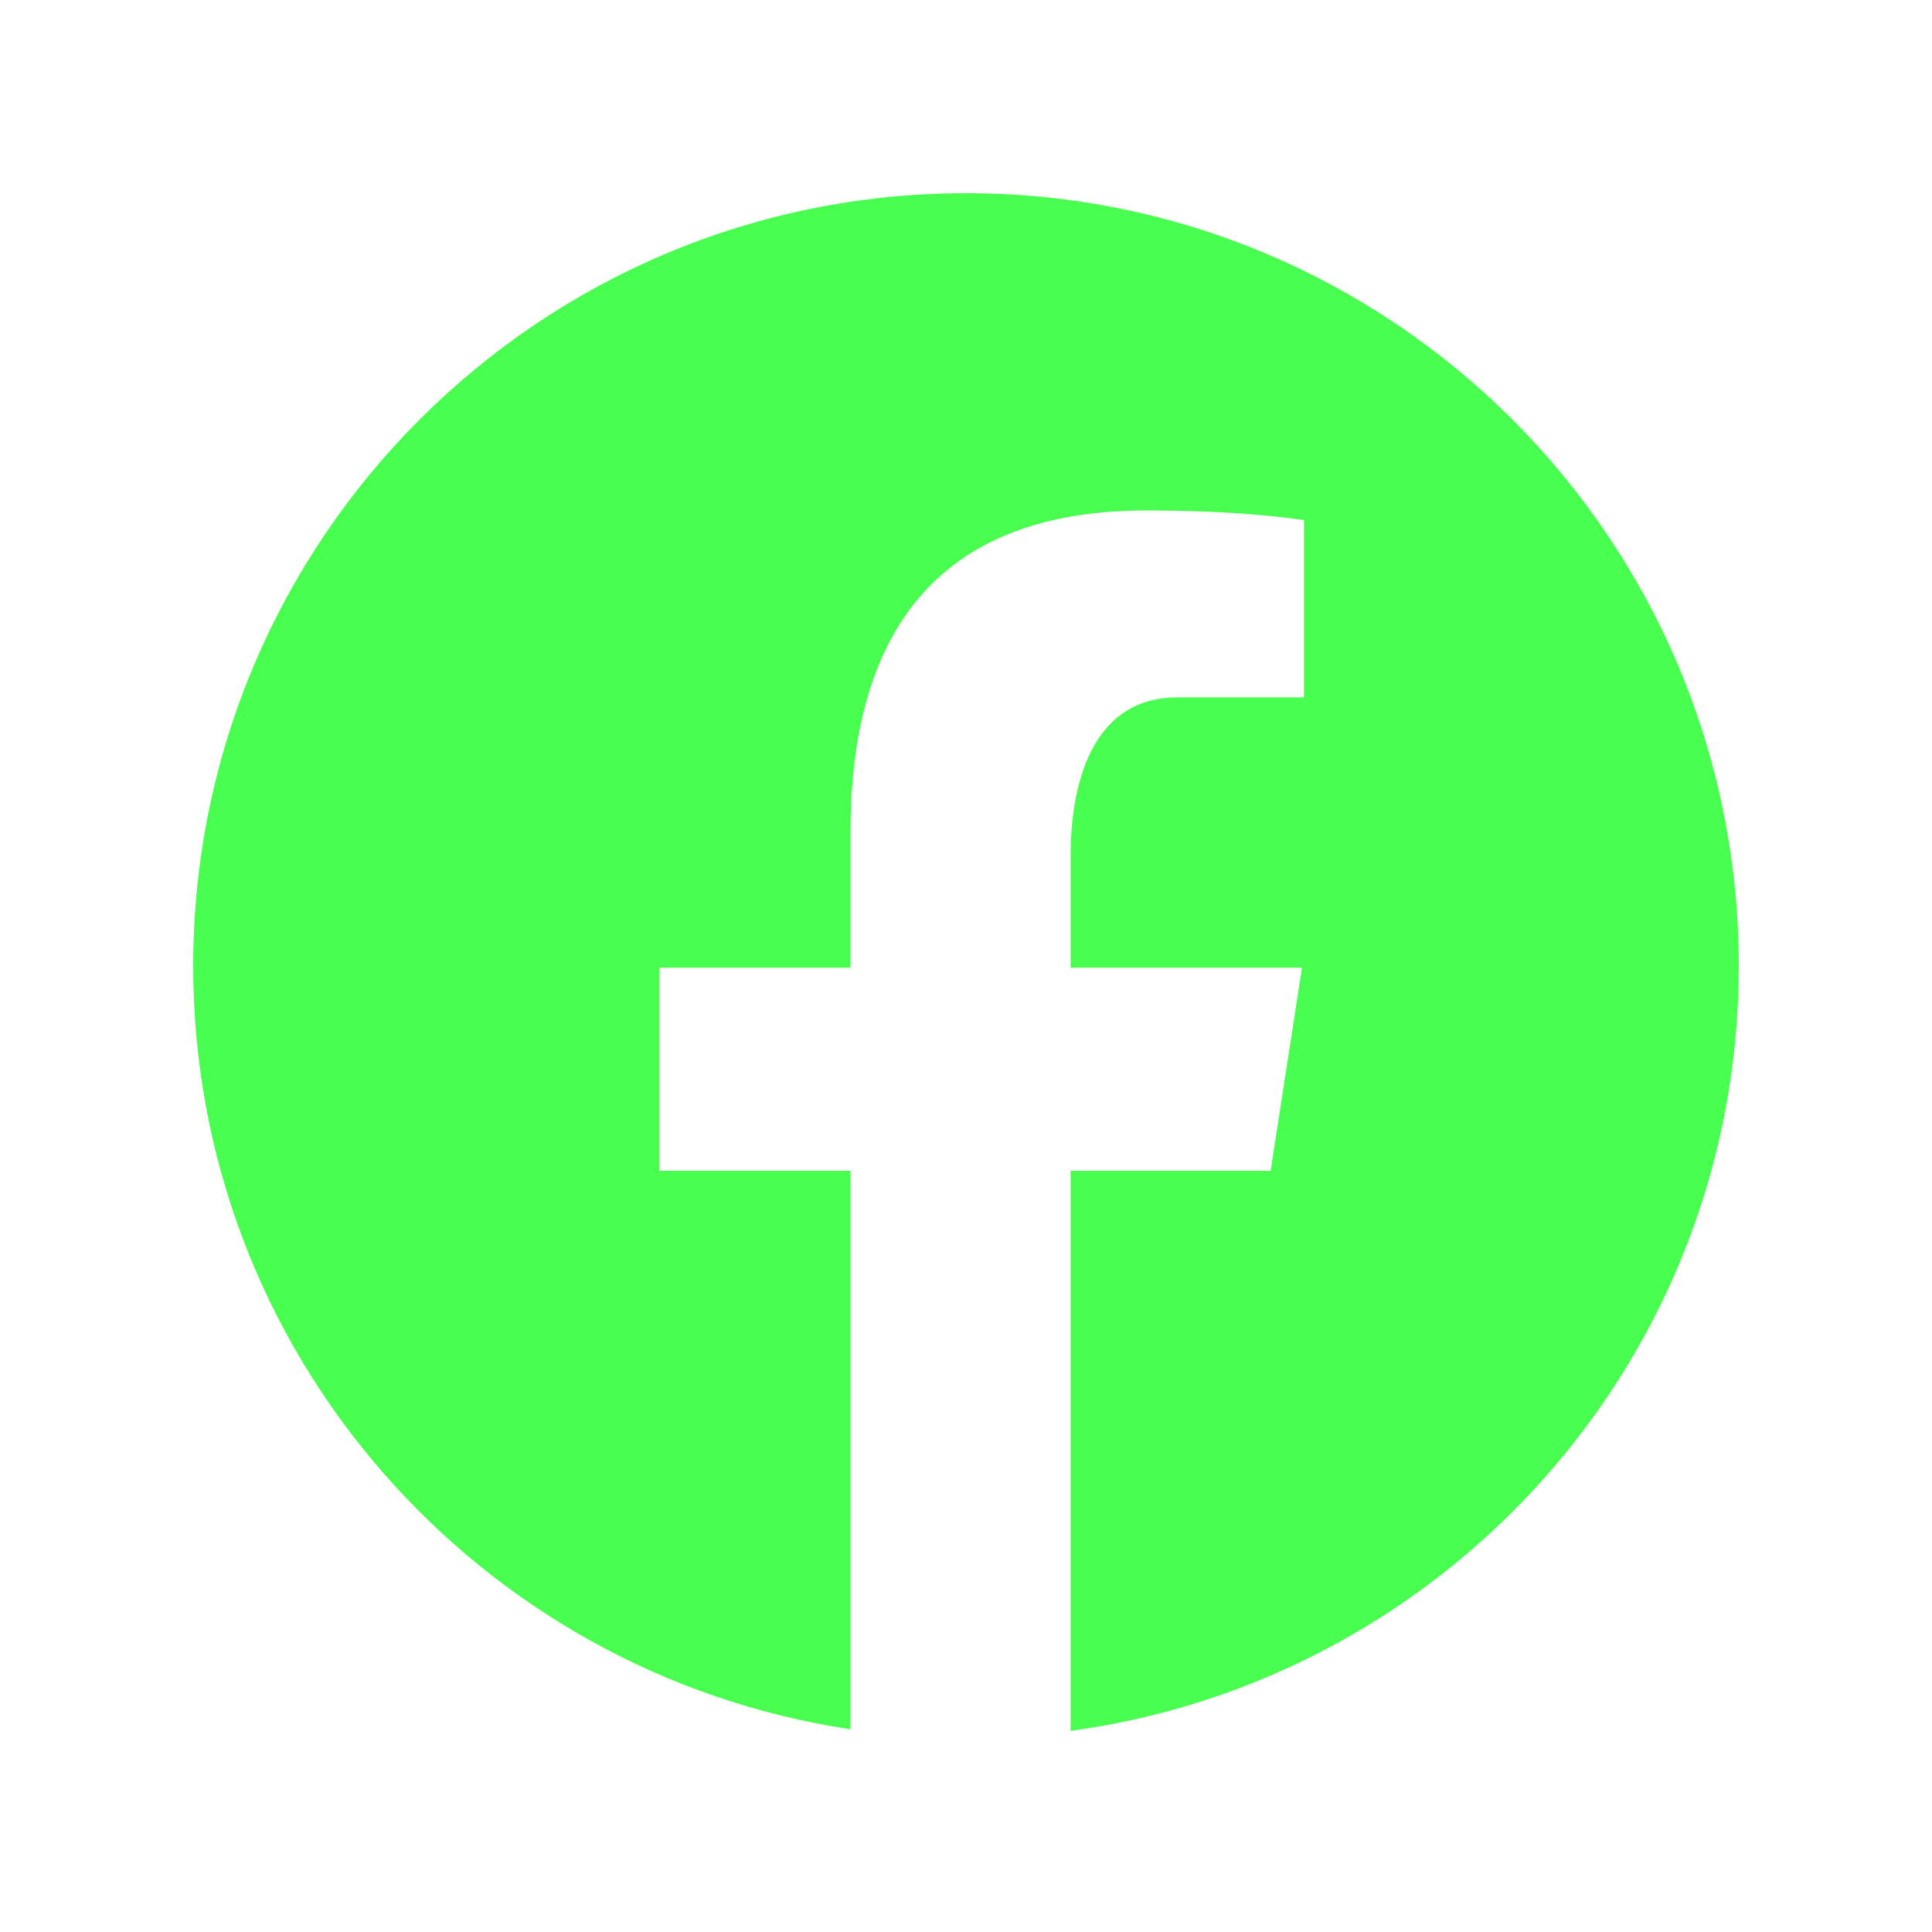
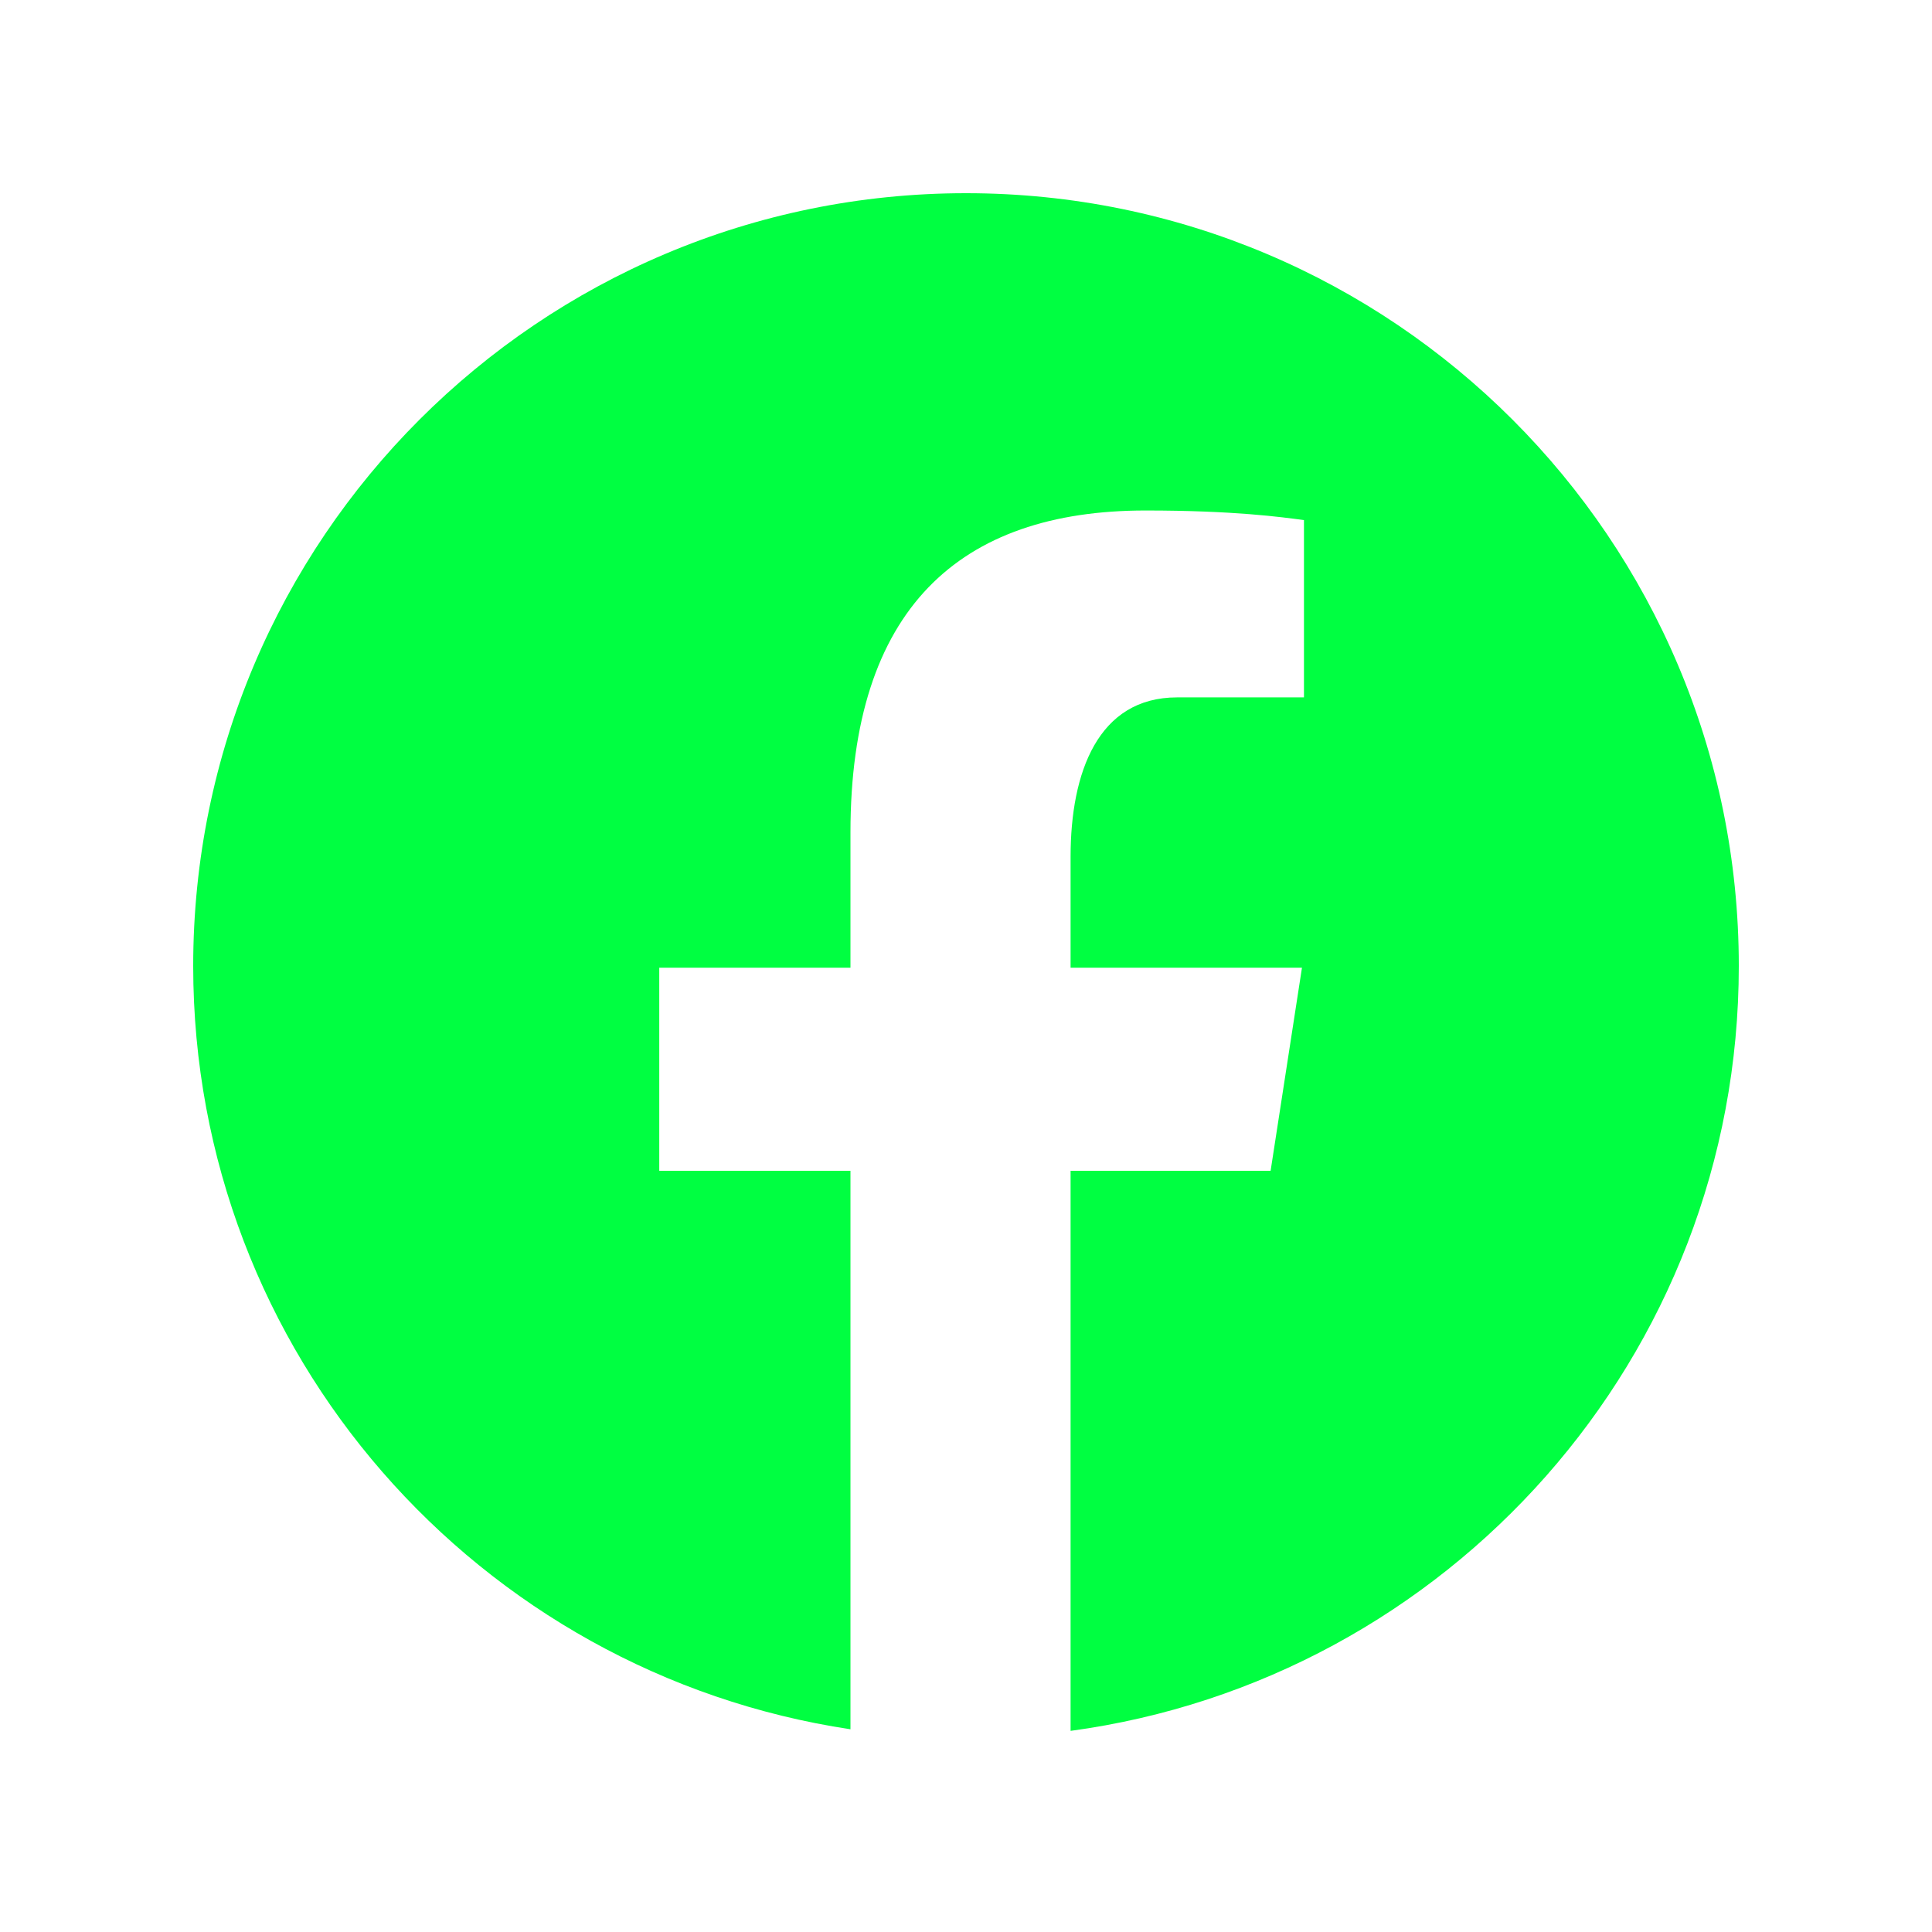
- <svg xmlns="http://www.w3.org/2000/svg" fill="#48ff50" viewBox="0 0 30 30" width="50px" height="50px">
+ <svg xmlns="http://www.w3.org/2000/svg" fill="#00ff41" viewBox="0 0 30 30" width="50px" height="50px">
  <path d="M15,3C8.373,3,3,8.373,3,15c0,6.016,4.432,10.984,10.206,11.852V18.18h-2.969v-3.154h2.969v-2.099c0-3.475,1.693-5,4.581-5 c1.383,0,2.115,0.103,2.461,0.149v2.753h-1.97c-1.226,0-1.654,1.163-1.654,2.473v1.724h3.593L19.73,18.18h-3.106v8.697 C22.481,26.083,27,21.075,27,15C27,8.373,21.627,3,15,3z" />
</svg>
